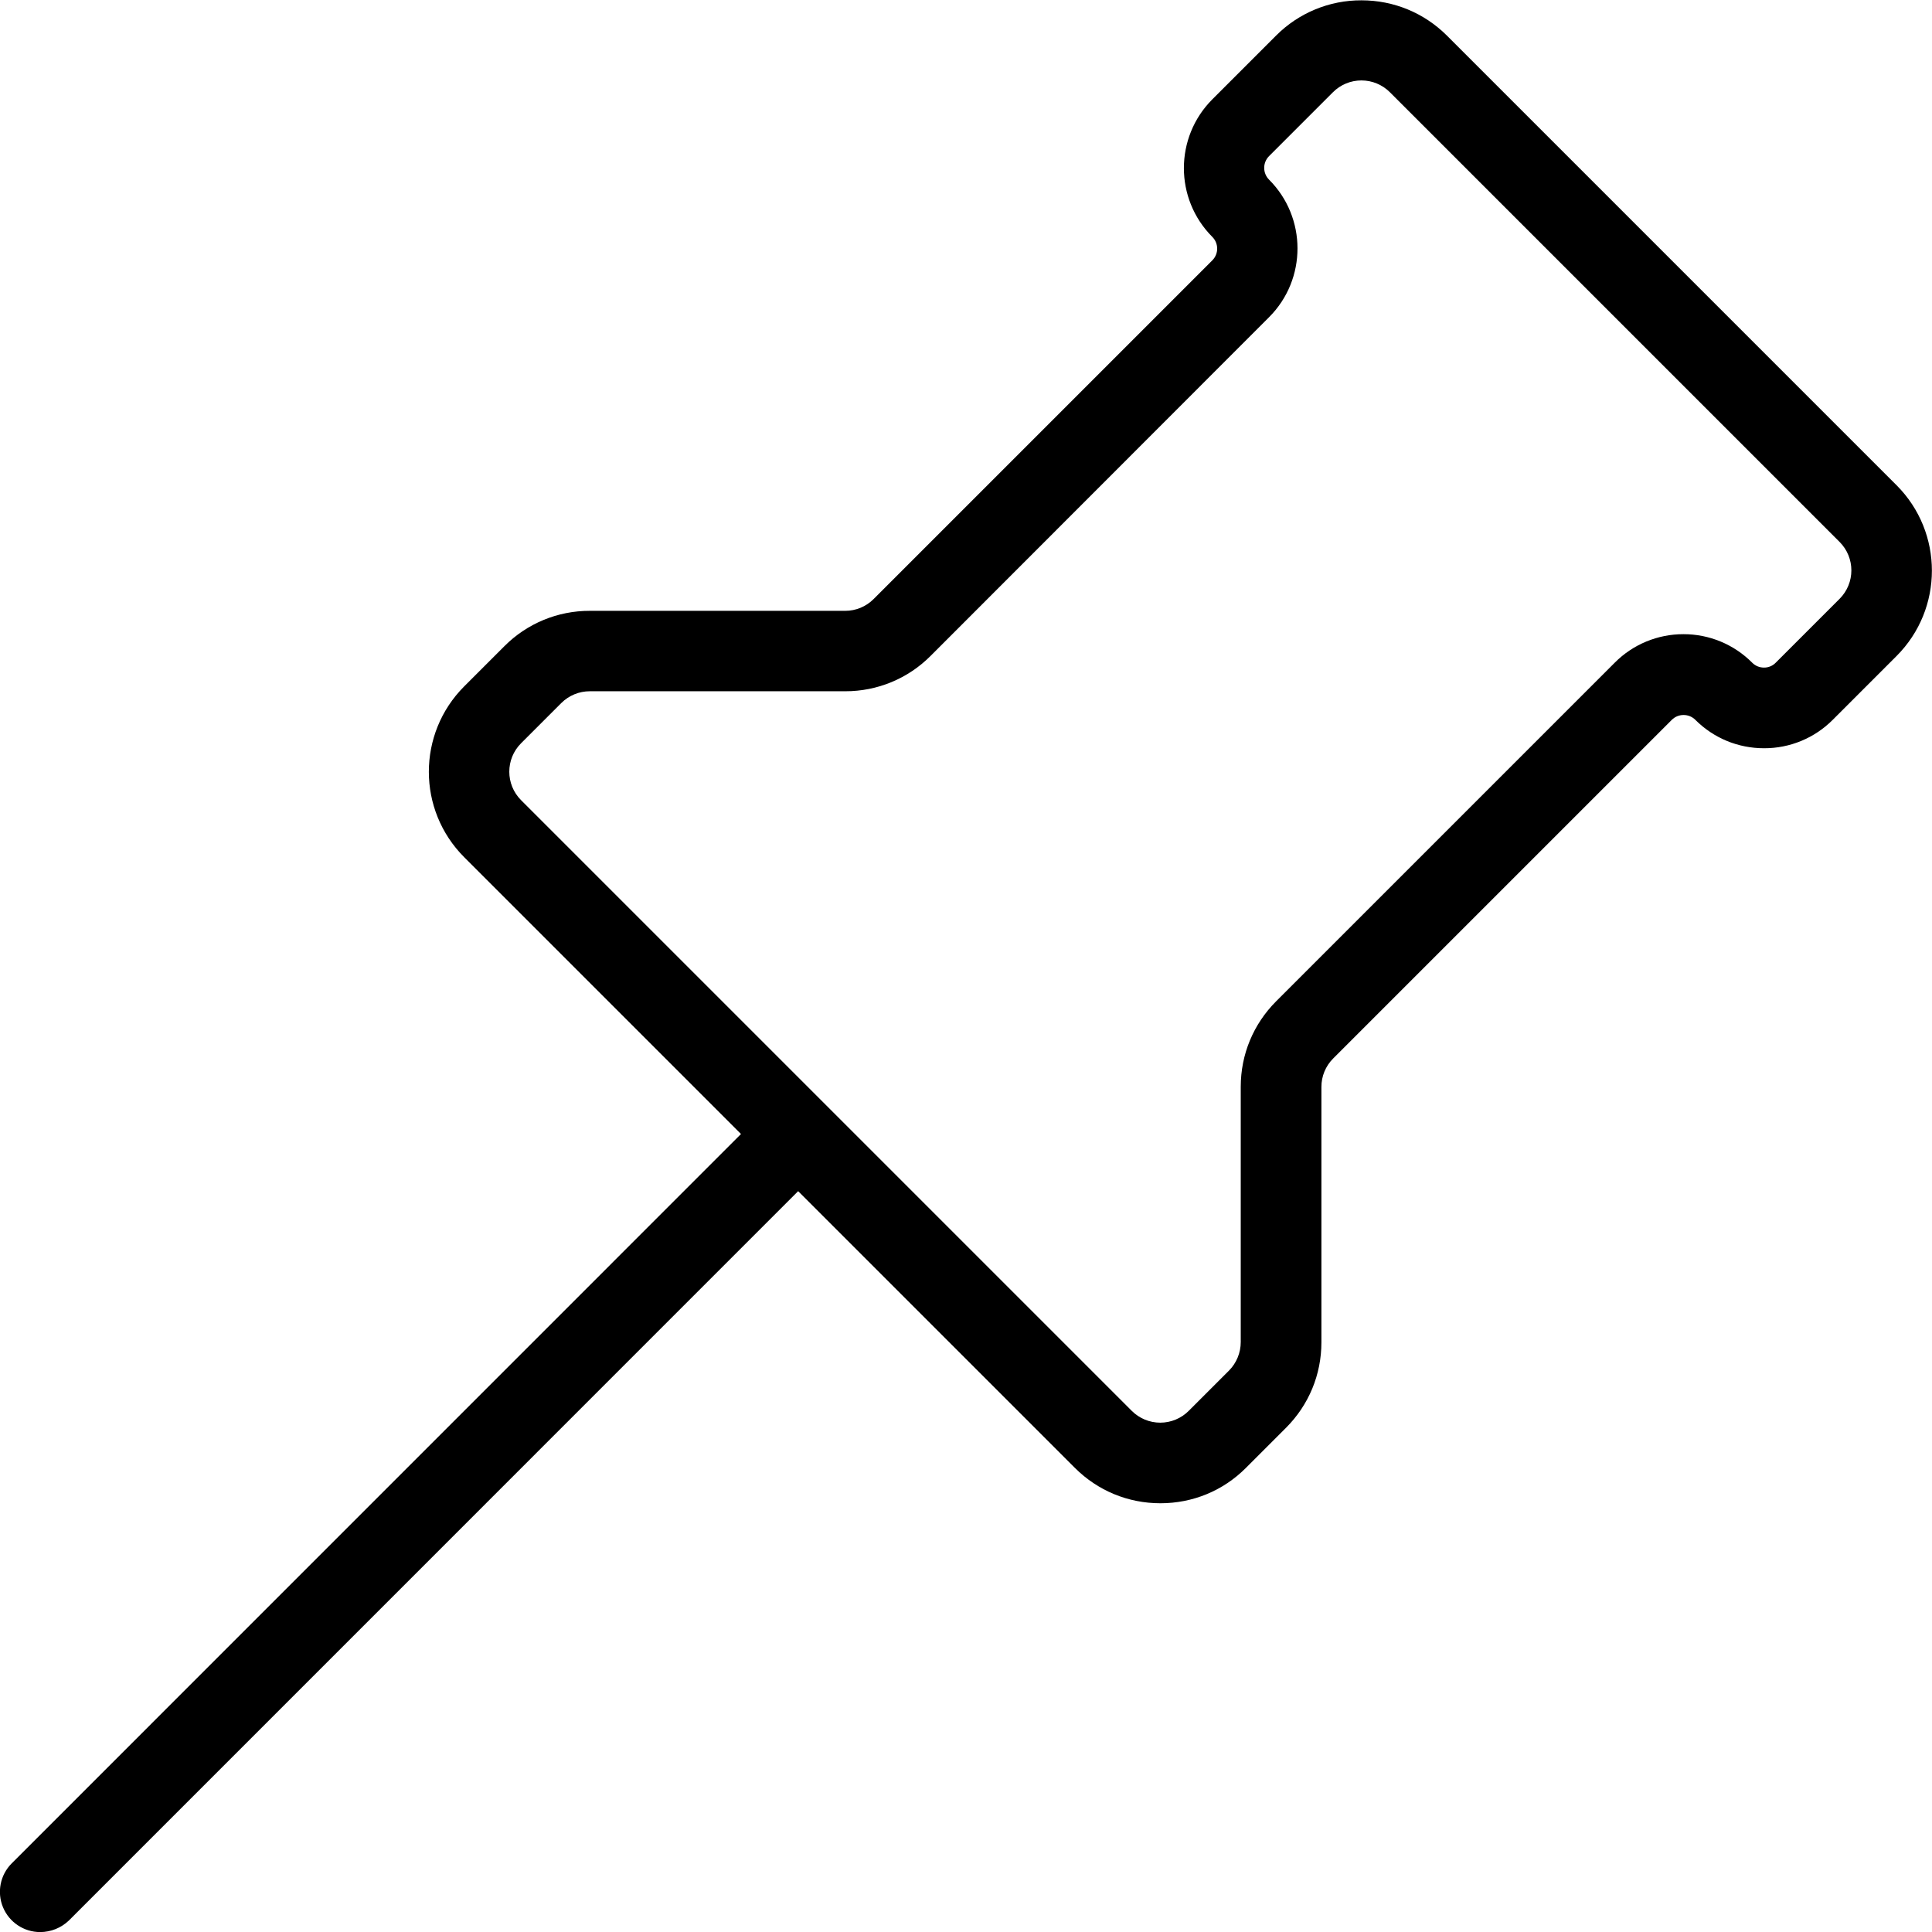
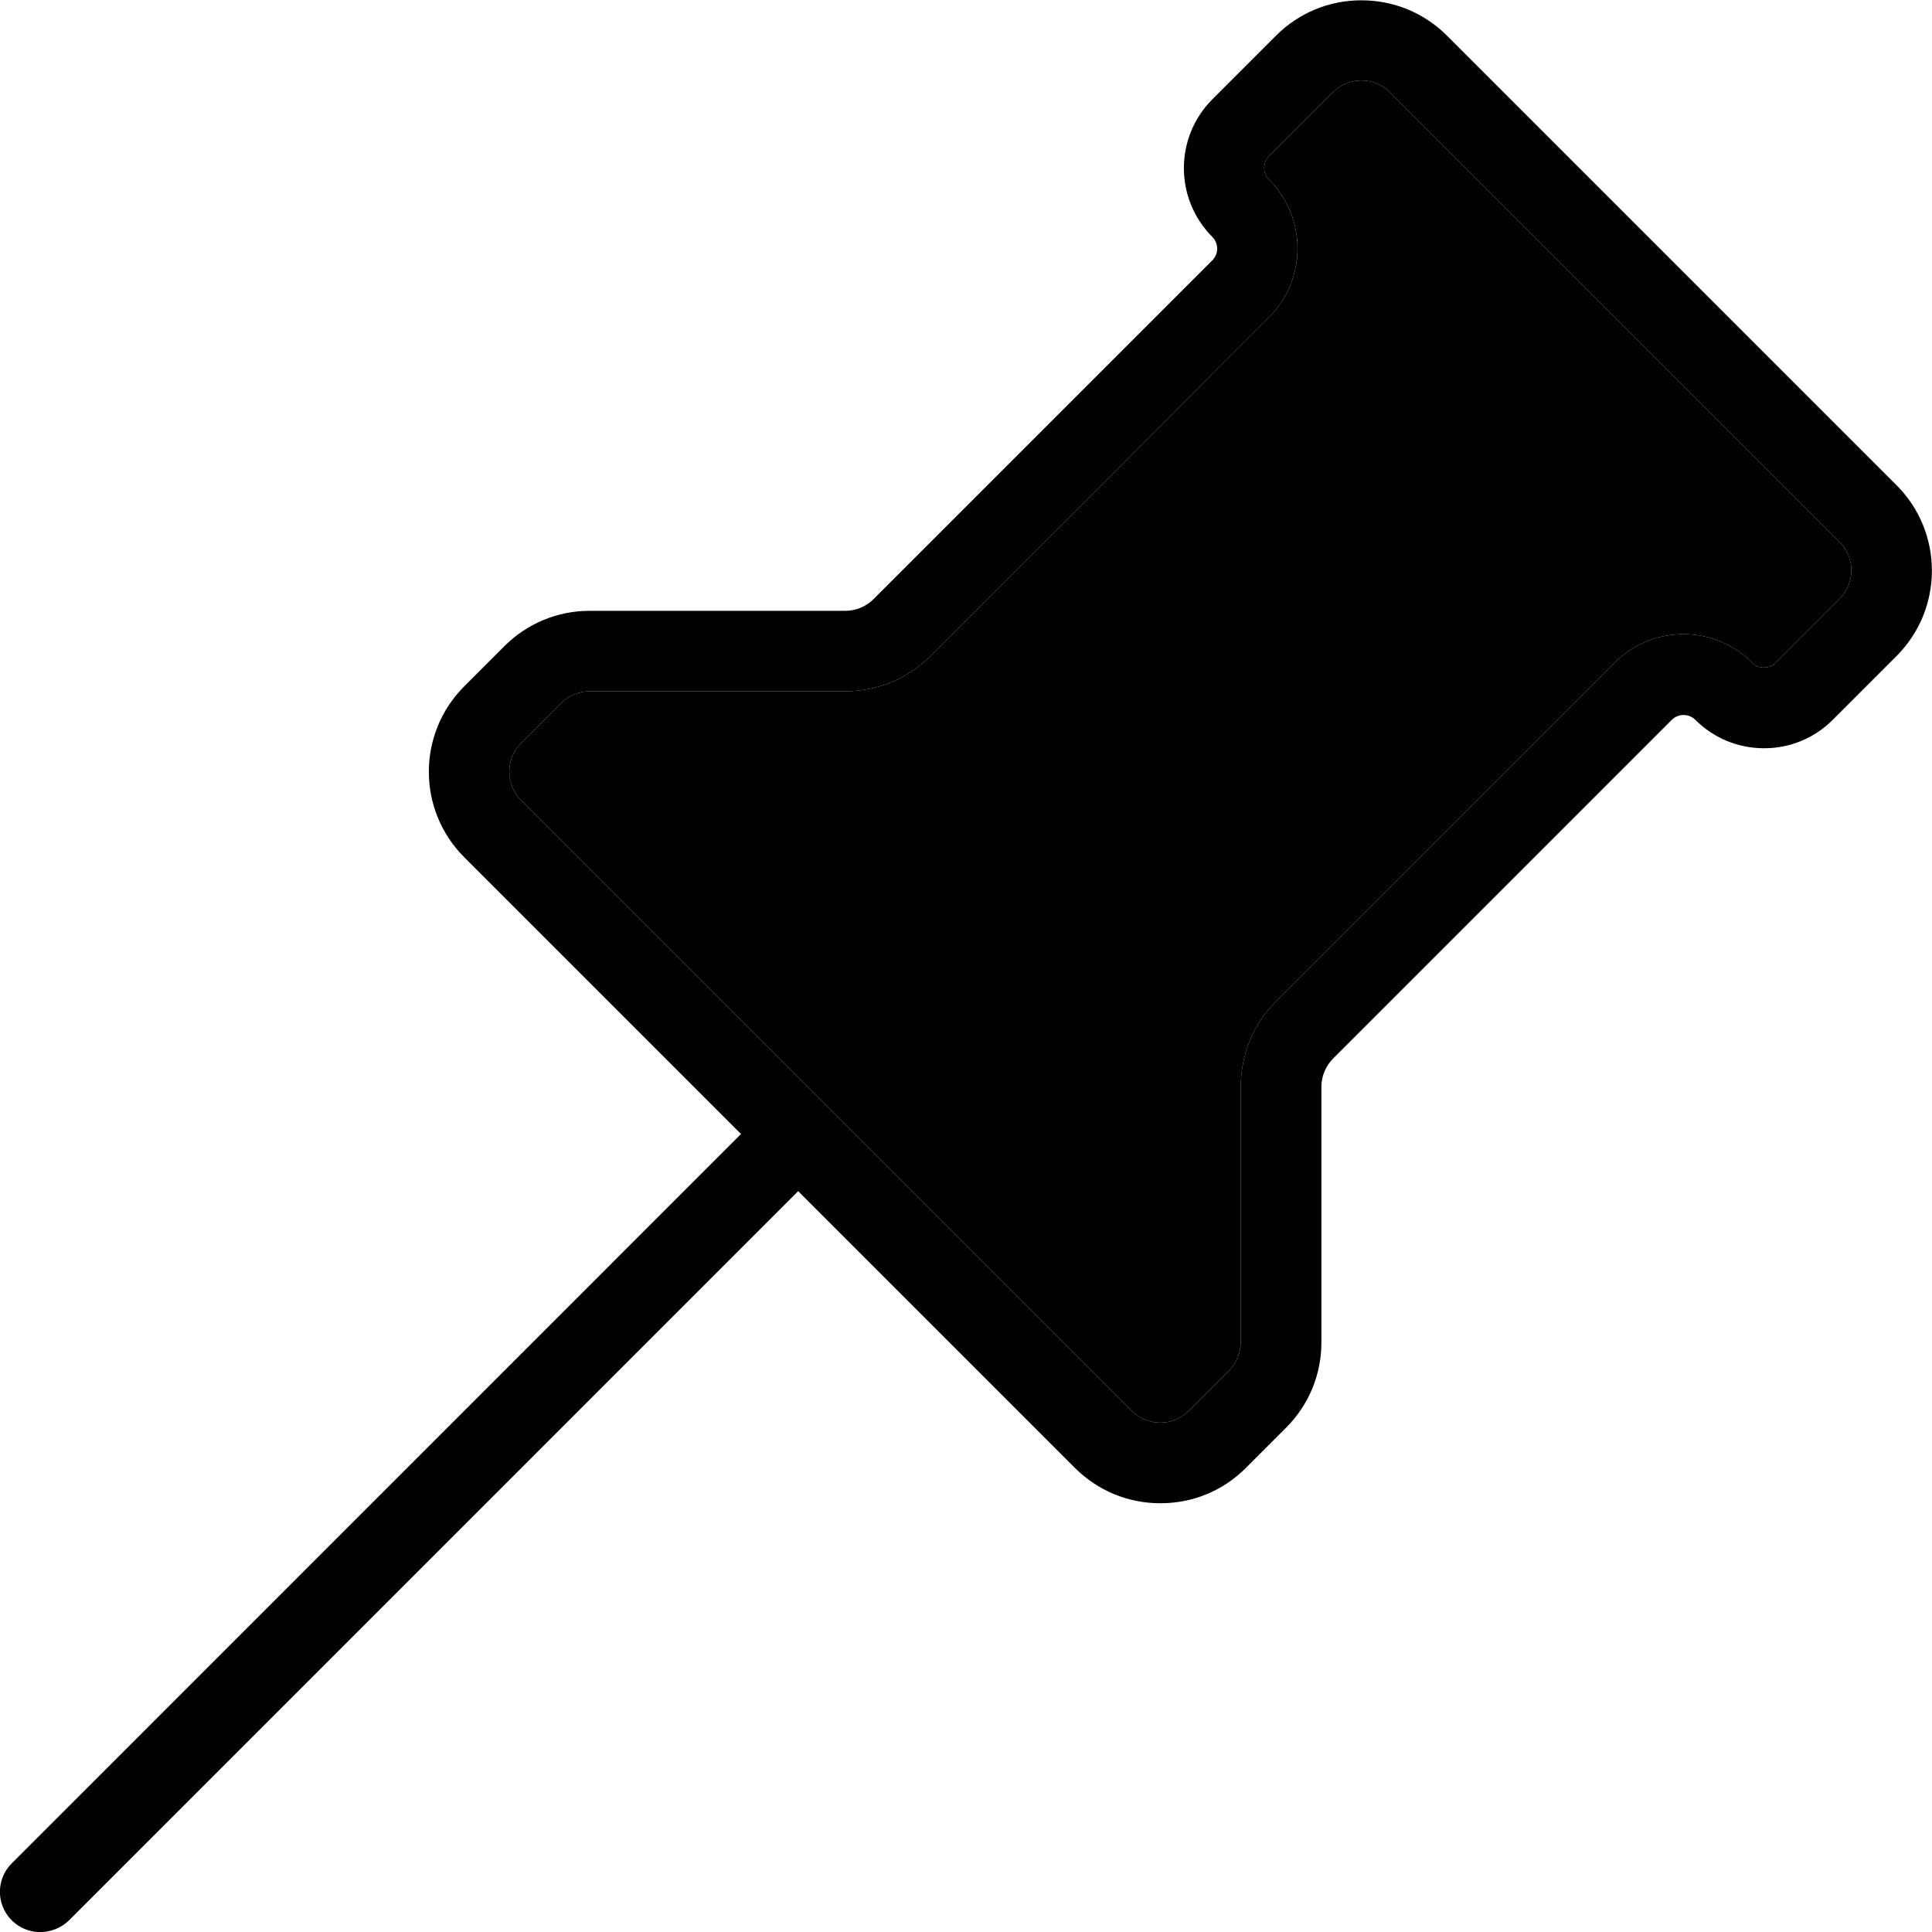
- <svg xmlns="http://www.w3.org/2000/svg" class="svg-icon" style="width: 1em; height: 1em;vertical-align: middle;fill: currentColor;overflow: hidden;" viewBox="0 0 1024 1024" version="1.1">
-   <path d="M21.291 1024.043a21.333 21.333 0 0 1-15.104-36.395l386.56-386.603-146.731-146.731a64.043 64.043 0 0 1 0-90.496l21.333-21.333a63.573 63.573 0 0 1 45.269-18.731h135.339a21.205 21.205 0 0 0 15.061-6.229l179.499-179.499a8.789 8.789 0 0 0 0-12.501 51.627 51.627 0 0 1 0-72.832l33.835-33.835a63.488 63.488 0 0 1 45.269-18.688c17.109 0 33.195 6.656 45.269 18.688l238.336 238.336a64.043 64.043 0 0 1 0 90.496l-33.835 33.835a51.115 51.115 0 0 1-36.395 15.061c-13.781 0-26.709-5.333-36.437-15.061a8.747 8.747 0 0 0-6.229-2.56 8.747 8.747 0 0 0-6.229 2.56l-179.499 179.499a21.248 21.248 0 0 0-6.229 15.104v135.339c0 17.109-6.656 33.152-18.731 45.269l-21.333 21.333c-12.075 12.075-28.117 18.688-45.269 18.688s-33.195-6.656-45.269-18.688l-146.731-146.731-386.56 386.603a22.101 22.101 0 0 1-15.189 6.101zM312.619 366.379a21.376 21.376 0 0 0-15.104 6.229l-21.333 21.333a21.333 21.333 0 0 0 0 30.165l323.669 323.669a21.333 21.333 0 0 0 30.208 0l21.333-21.333a21.504 21.504 0 0 0 6.229-15.104V576c0-17.109 6.656-33.152 18.731-45.269l179.499-179.499a51.2 51.2 0 0 1 36.395-15.104 51.2 51.2 0 0 1 36.437 15.104c1.707 1.707 3.883 2.603 6.272 2.603a8.533 8.533 0 0 0 6.229-2.603l33.835-33.835a21.333 21.333 0 0 0 0-30.165l-238.336-238.336a21.333 21.333 0 0 0-30.208 0l-33.835 33.835a8.832 8.832 0 0 0 0 12.501c20.053 20.053 20.096 52.736 0.043 72.832L493.227 347.648a63.573 63.573 0 0 1-45.227 18.731H312.619z" />
+ <svg xmlns="http://www.w3.org/2000/svg" class="svg-icon" style="width: 1em; height: 1em; vertical-align: middle; fill: currentColor; overflow: hidden;" viewBox="0 0 1024 1024" version="1.1">
+   <path d="M21.291 1024.043a21.333 21.333 0 0 1-15.104-36.395l386.56-386.603-146.731-146.731a64.043 64.043 0 0 1 0-90.496l21.333-21.333a63.573 63.573 0 0 1 45.269-18.731h135.339a21.205 21.205 0 0 0 15.061-6.229l179.499-179.499a8.789 8.789 0 0 0 0-12.501 51.627 51.627 0 0 1 0-72.832l33.835-33.835a63.488 63.488 0 0 1 45.269-18.688c17.109 0 33.195 6.656 45.269 18.688l238.336 238.336a64.043 64.043 0 0 1 0 90.496l-33.835 33.835a51.115 51.115 0 0 1-36.395 15.061c-13.781 0-26.709-5.333-36.437-15.061a8.747 8.747 0 0 0-6.229-2.56 8.747 8.747 0 0 0-6.229 2.56l-179.499 179.499a21.248 21.248 0 0 0-6.229 15.104v135.339c0 17.109-6.656 33.152-18.731 45.269l-21.333 21.333c-12.075 12.075-28.117 18.688-45.269 18.688s-33.195-6.656-45.269-18.688l-146.731-146.731-386.56 386.603a22.101 22.101 0 0 1-15.189 6.101zM312.619 366.379a21.376 21.376 0 0 0-15.104 6.229l-21.333 21.333a21.333 21.333 0 0 0 0 30.165l323.669 323.669a21.333 21.333 0 0 0 30.208 0l21.333-21.333a21.504 21.504 0 0 0 6.229-15.104V576c0-17.109 6.656-33.152 18.731-45.269l179.499-179.499a51.2 51.2 0 0 1 36.395-15.104 51.2 51.2 0 0 1 36.437 15.104c1.707 1.707 3.883 2.603 6.272 2.603a8.533 8.533 0 0 0 6.229-2.603l33.835-33.835a21.333 21.333 0 0 0 0-30.165l-238.336-238.336a21.333 21.333 0 0 0-30.208 0l-33.835 33.835a8.832 8.832 0 0 0 0 12.501c20.053 20.053 20.096 52.736 0.043 72.832L493.227 347.648a63.573 63.573 0 0 1-45.227 18.731H312.619z" fill="black" />
+   <path d="M312.619 366.379a21.376 21.376 0 0 0-15.104 6.229l-21.333 21.333a21.333 21.333 0 0 0 0 30.165l323.669 323.669a21.333 21.333 0 0 0 30.208 0l21.333-21.333a21.504 21.504 0 0 0 6.229-15.104V576c0-17.109 6.656-33.152 18.731-45.269l179.499-179.499a51.2 51.2 0 0 1 36.395-15.104 51.2 51.2 0 0 1 36.437 15.104c1.707 1.707 3.883 2.603 6.272 2.603a8.533 8.533 0 0 0 6.229-2.603l33.835-33.835a21.333 21.333 0 0 0 0-30.165l-238.336-238.336a21.333 21.333 0 0 0-30.208 0l-33.835 33.835a8.832 8.832 0 0 0 0 12.501c20.053 20.053 20.096 52.736 0.043 72.832L493.227 347.648a63.573 63.573 0 0 1-45.227 18.731H312.619z" transform="scale() translate(256 256)" fill="black" />
</svg>
